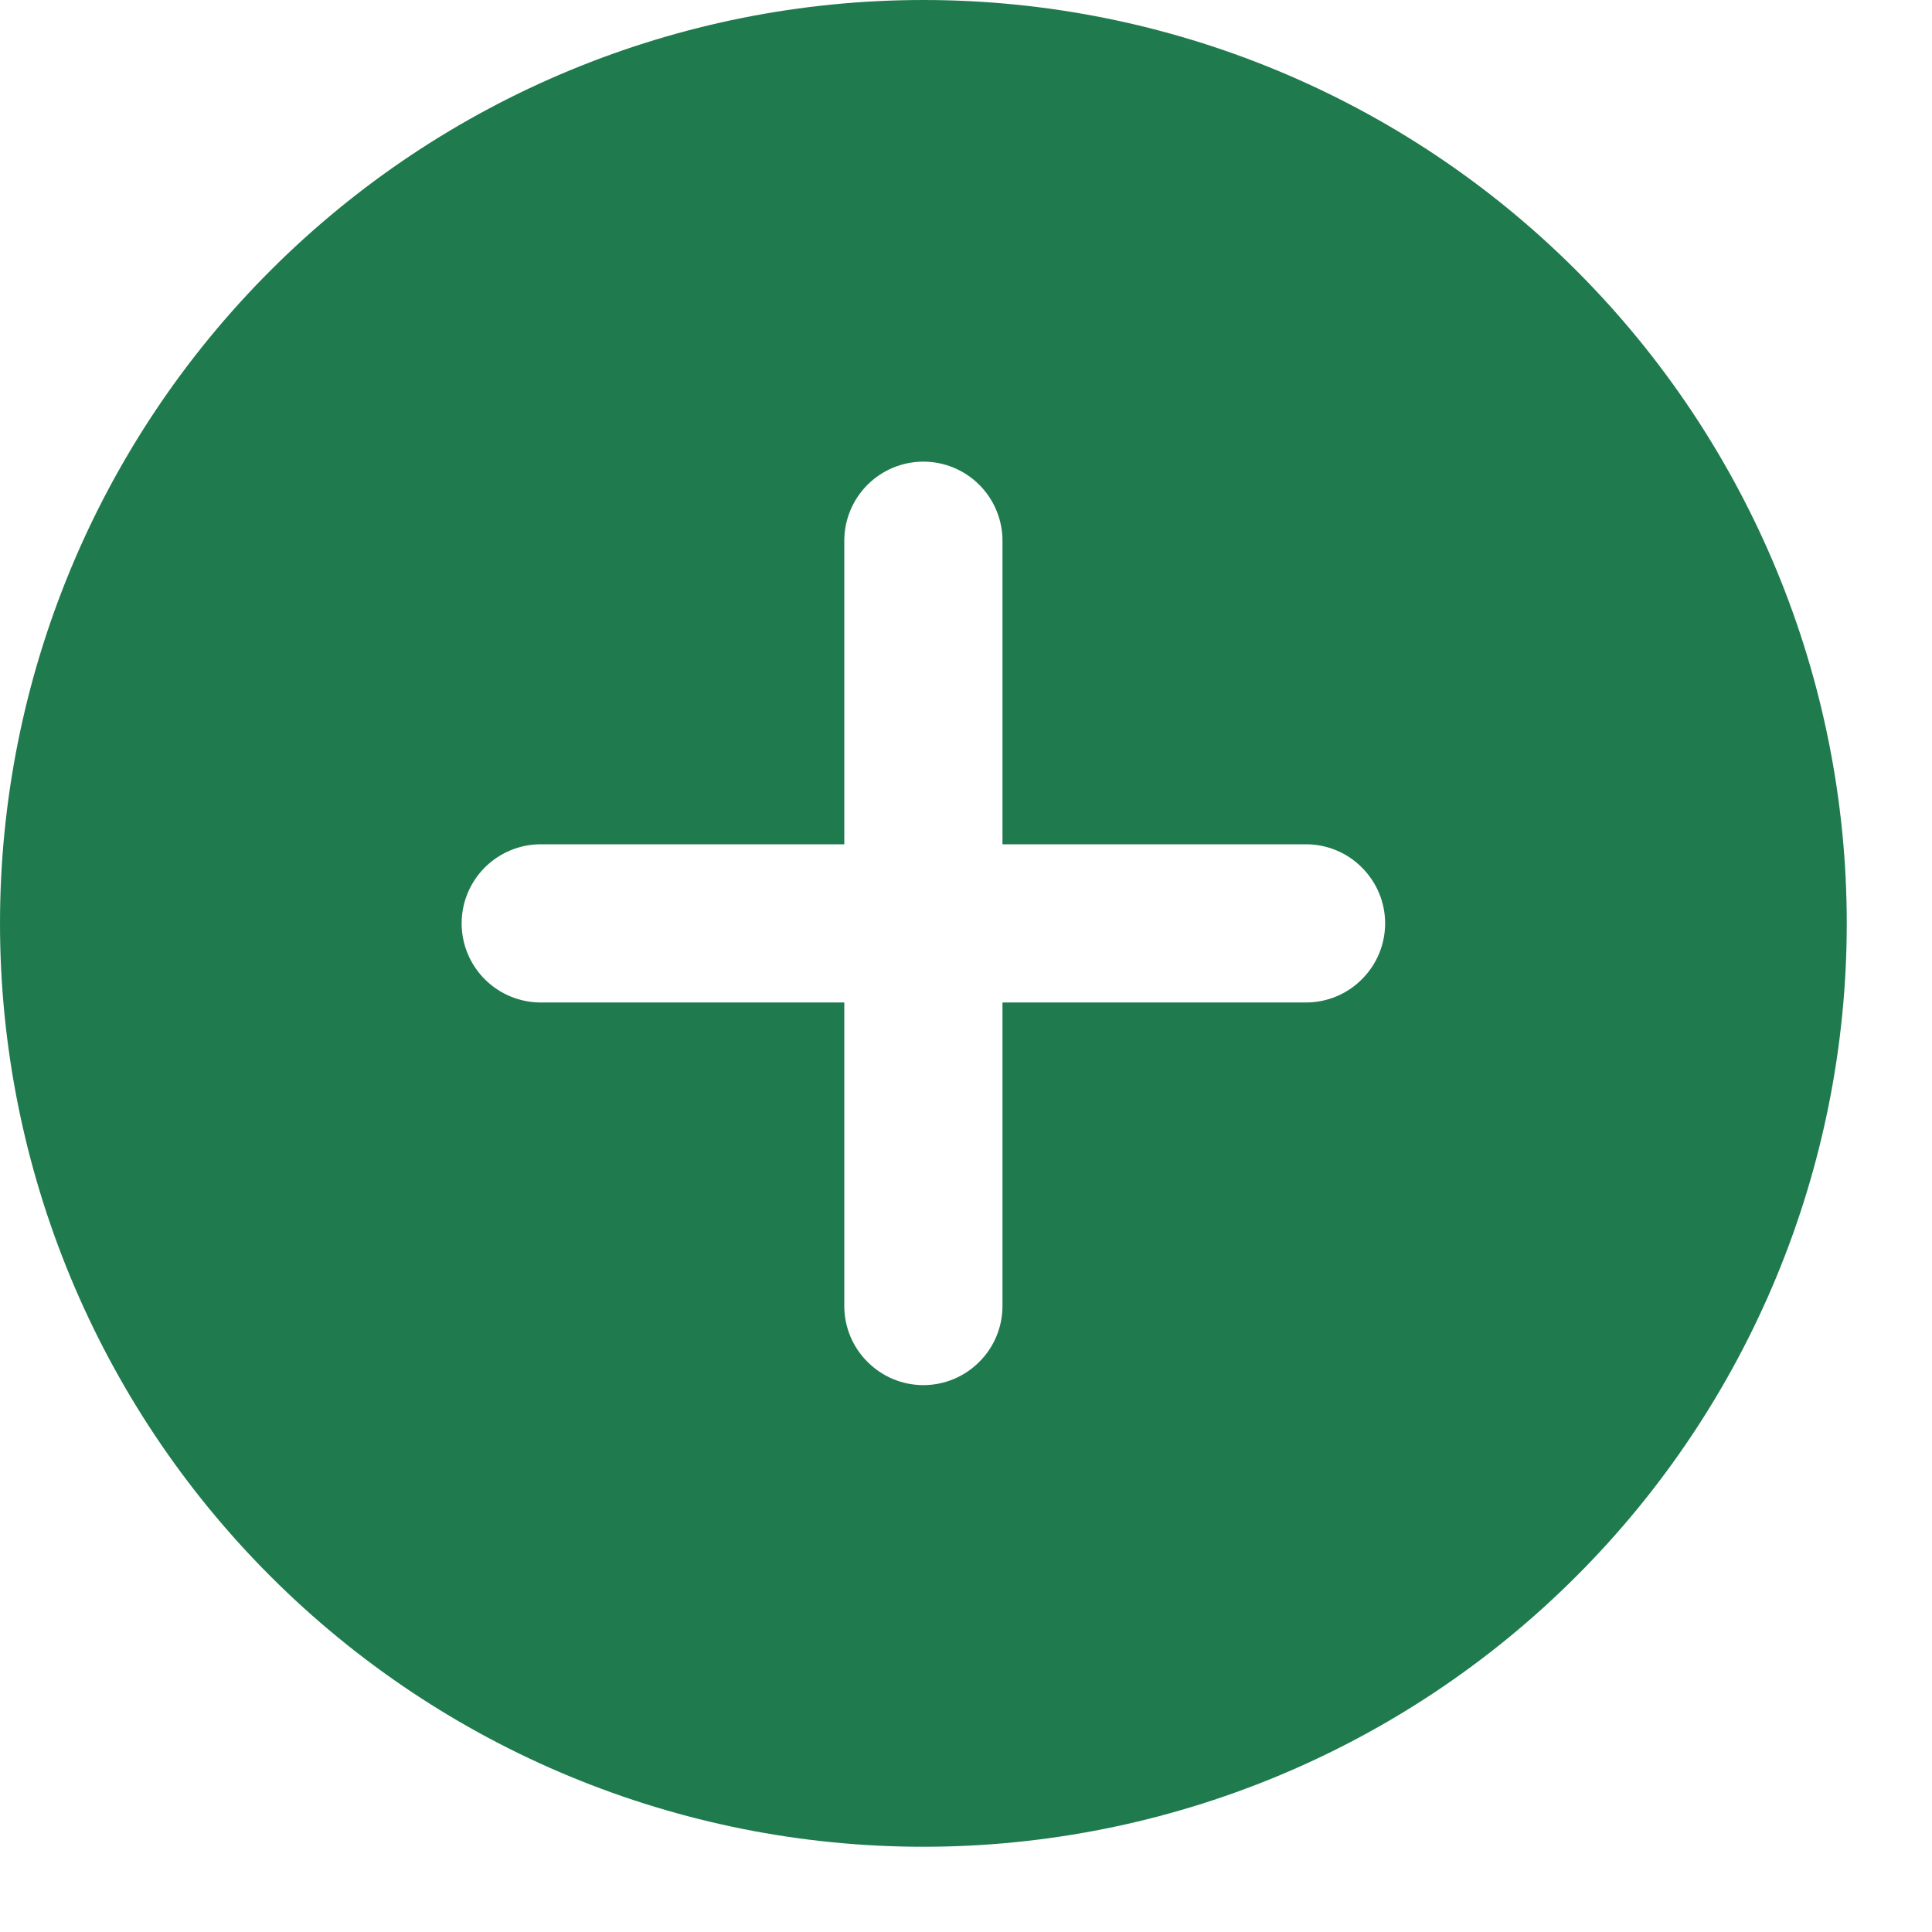
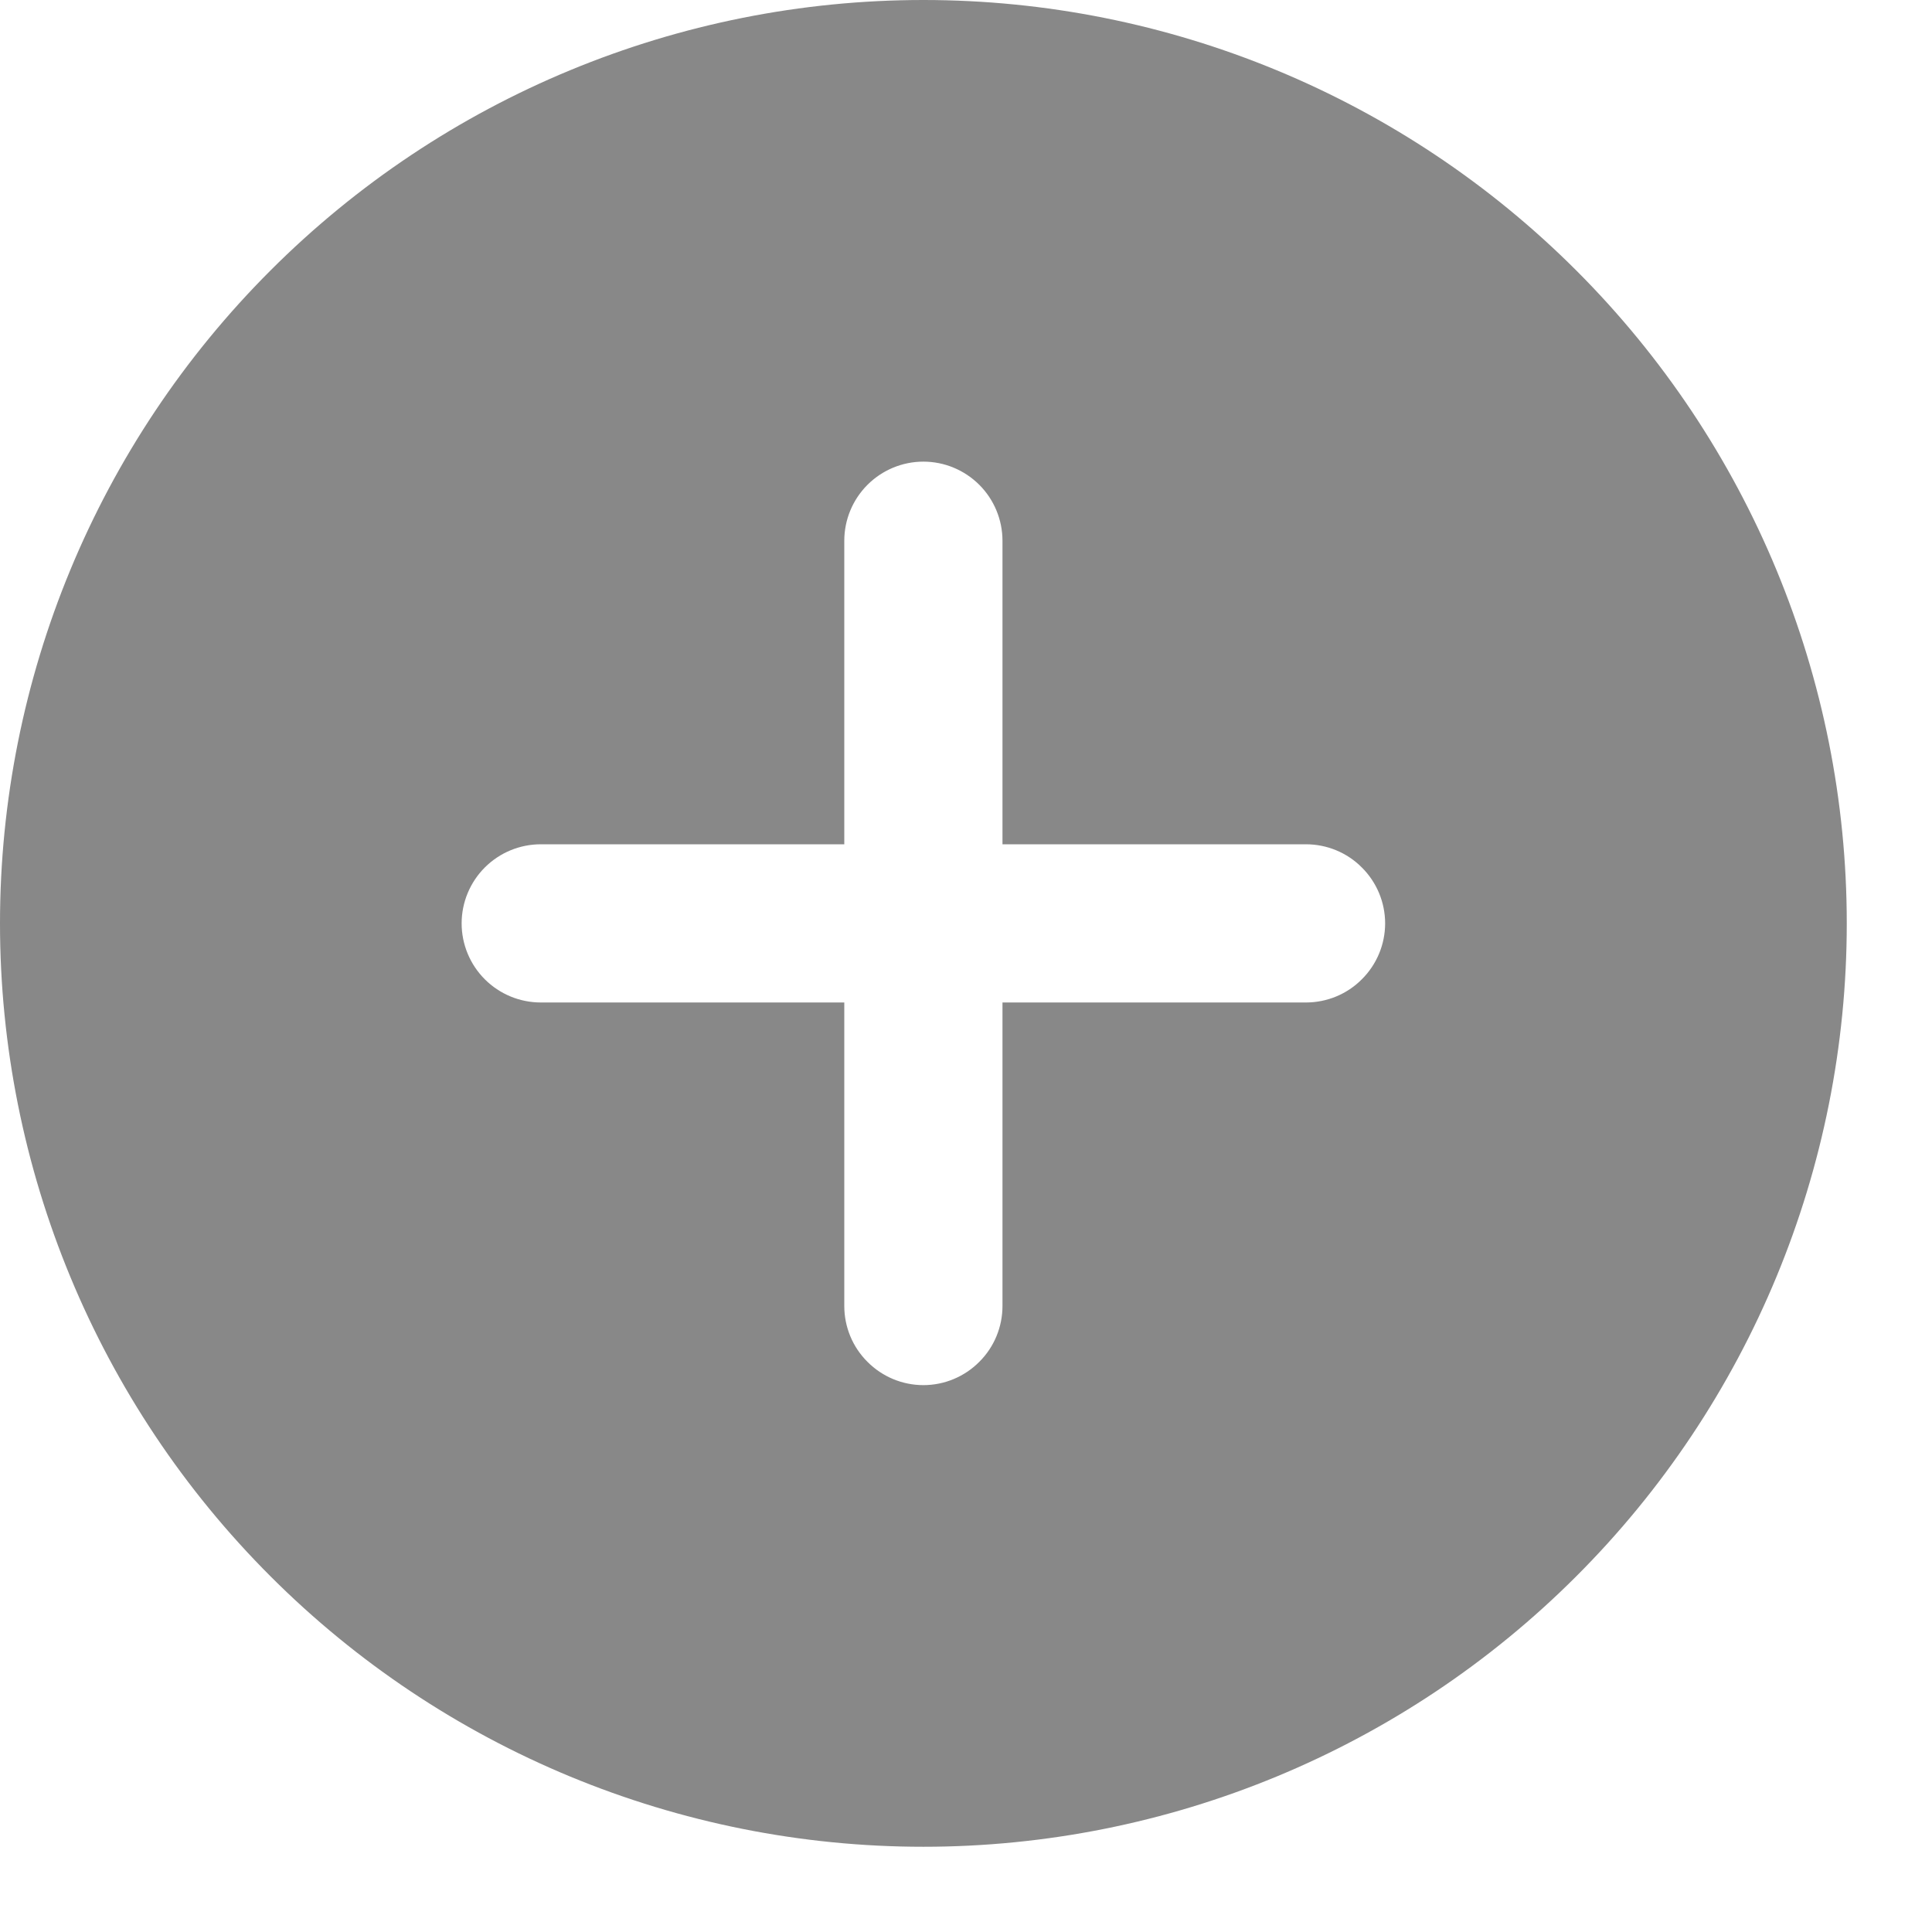
<svg xmlns="http://www.w3.org/2000/svg" width="17" height="17" viewBox="0 0 17 17" fill="none">
-   <path d="M8.125 0C10.28 0 12.347 0.856 13.87 2.38C15.394 3.903 16.25 5.97 16.25 8.125C16.25 10.28 15.394 12.347 13.87 13.87C12.347 15.394 10.28 16.25 8.125 16.25C5.97 16.25 3.903 15.394 2.38 13.87C0.856 12.347 0 10.28 0 8.125C0 5.97 0.856 3.903 2.38 2.38C3.903 0.856 5.97 0 8.125 0ZM7.429 7.429H4.759C4.574 7.429 4.397 7.502 4.266 7.633C4.136 7.763 4.062 7.94 4.062 8.125C4.062 8.31 4.136 8.487 4.266 8.617C4.397 8.748 4.574 8.821 4.759 8.821H7.429V11.491C7.429 11.676 7.502 11.853 7.633 11.983C7.763 12.114 7.94 12.188 8.125 12.188C8.31 12.188 8.487 12.114 8.617 11.983C8.748 11.853 8.821 11.676 8.821 11.491V8.821H11.491C11.676 8.821 11.853 8.748 11.983 8.617C12.114 8.487 12.188 8.31 12.188 8.125C12.188 7.94 12.114 7.763 11.983 7.633C11.853 7.502 11.676 7.429 11.491 7.429H8.821V4.759C8.821 4.574 8.748 4.397 8.617 4.266C8.487 4.136 8.31 4.062 8.125 4.062C7.94 4.062 7.763 4.136 7.633 4.266C7.502 4.397 7.429 4.574 7.429 4.759V7.429Z" fill="#1F7B4E" />
+   <path d="M8.125 0C10.28 0 12.347 0.856 13.87 2.38C15.394 3.903 16.25 5.97 16.25 8.125C16.25 10.28 15.394 12.347 13.87 13.87C12.347 15.394 10.28 16.25 8.125 16.25C5.97 16.25 3.903 15.394 2.38 13.87C0.856 12.347 0 10.28 0 8.125C0 5.97 0.856 3.903 2.38 2.38C3.903 0.856 5.97 0 8.125 0ZM7.429 7.429H4.759C4.574 7.429 4.397 7.502 4.266 7.633C4.136 7.763 4.062 7.94 4.062 8.125C4.062 8.31 4.136 8.487 4.266 8.617C4.397 8.748 4.574 8.821 4.759 8.821H7.429V11.491C7.429 11.676 7.502 11.853 7.633 11.983C7.763 12.114 7.94 12.188 8.125 12.188C8.31 12.188 8.487 12.114 8.617 11.983C8.748 11.853 8.821 11.676 8.821 11.491V8.821H11.491C11.676 8.821 11.853 8.748 11.983 8.617C12.114 8.487 12.188 8.31 12.188 8.125C12.188 7.94 12.114 7.763 11.983 7.633C11.853 7.502 11.676 7.429 11.491 7.429H8.821V4.759C8.821 4.574 8.748 4.397 8.617 4.266C8.487 4.136 8.31 4.062 8.125 4.062C7.94 4.062 7.763 4.136 7.633 4.266C7.502 4.397 7.429 4.574 7.429 4.759V7.429Z" fill="#888888" />
</svg>
